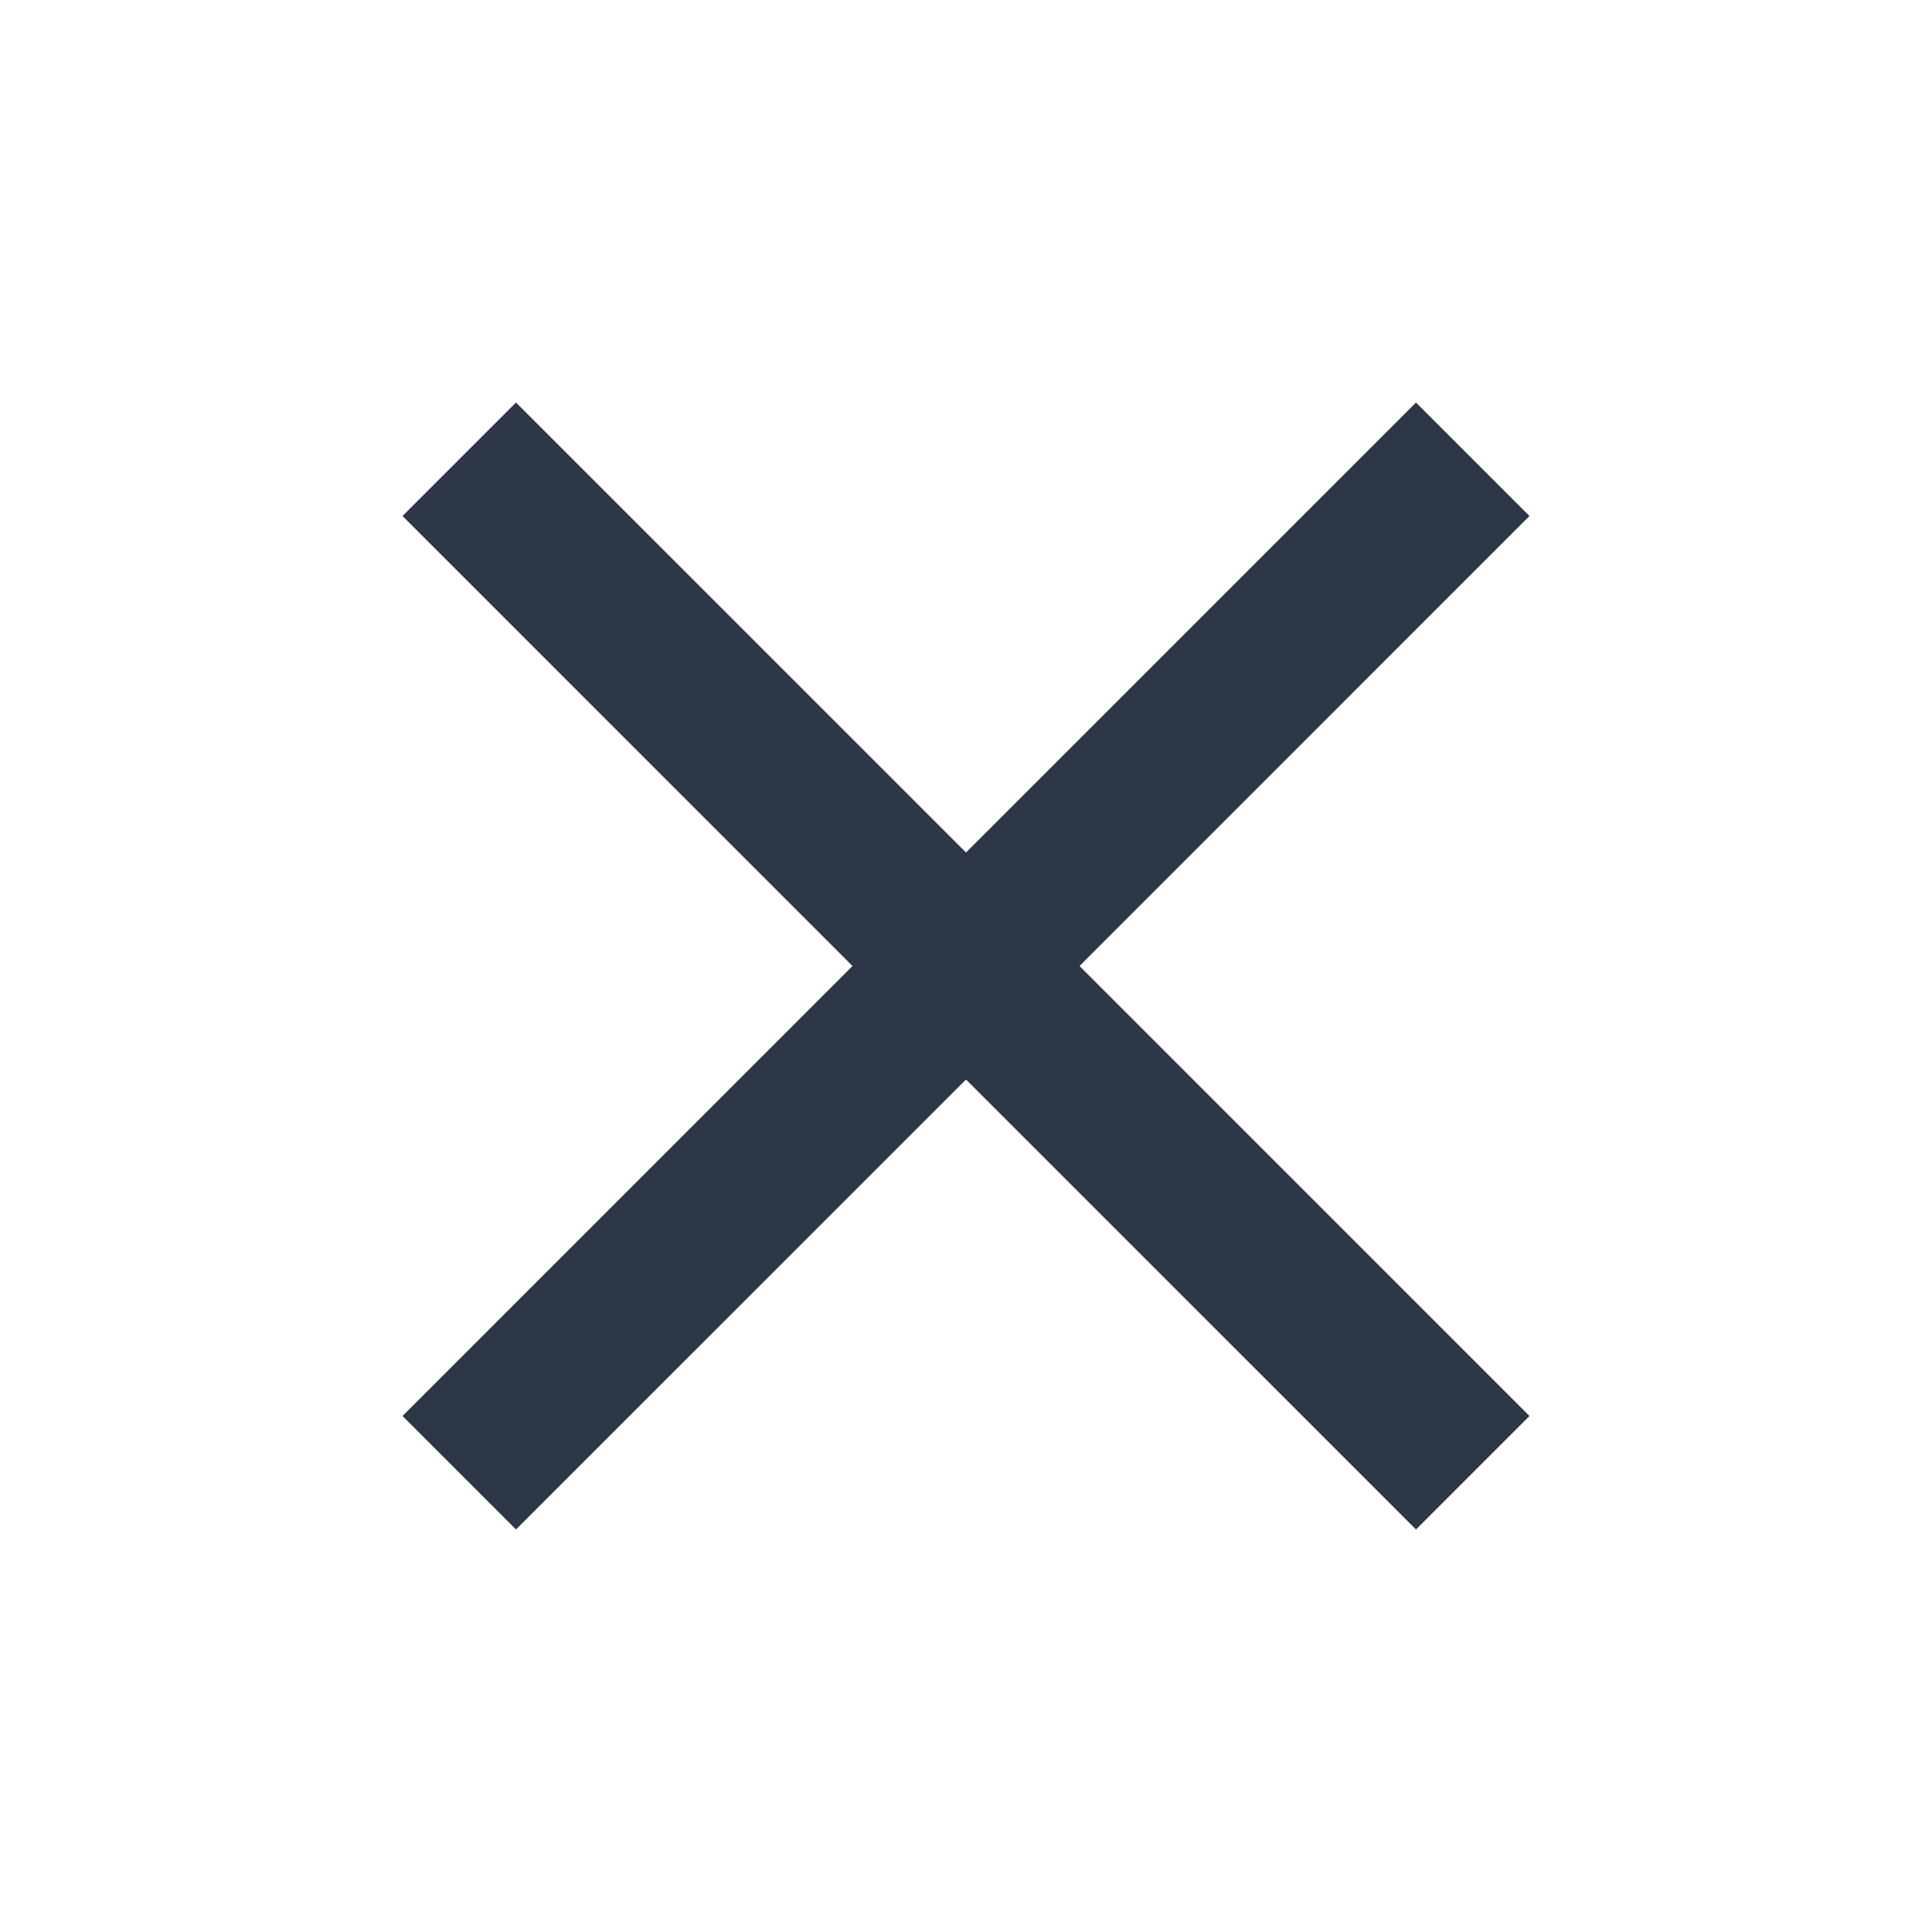
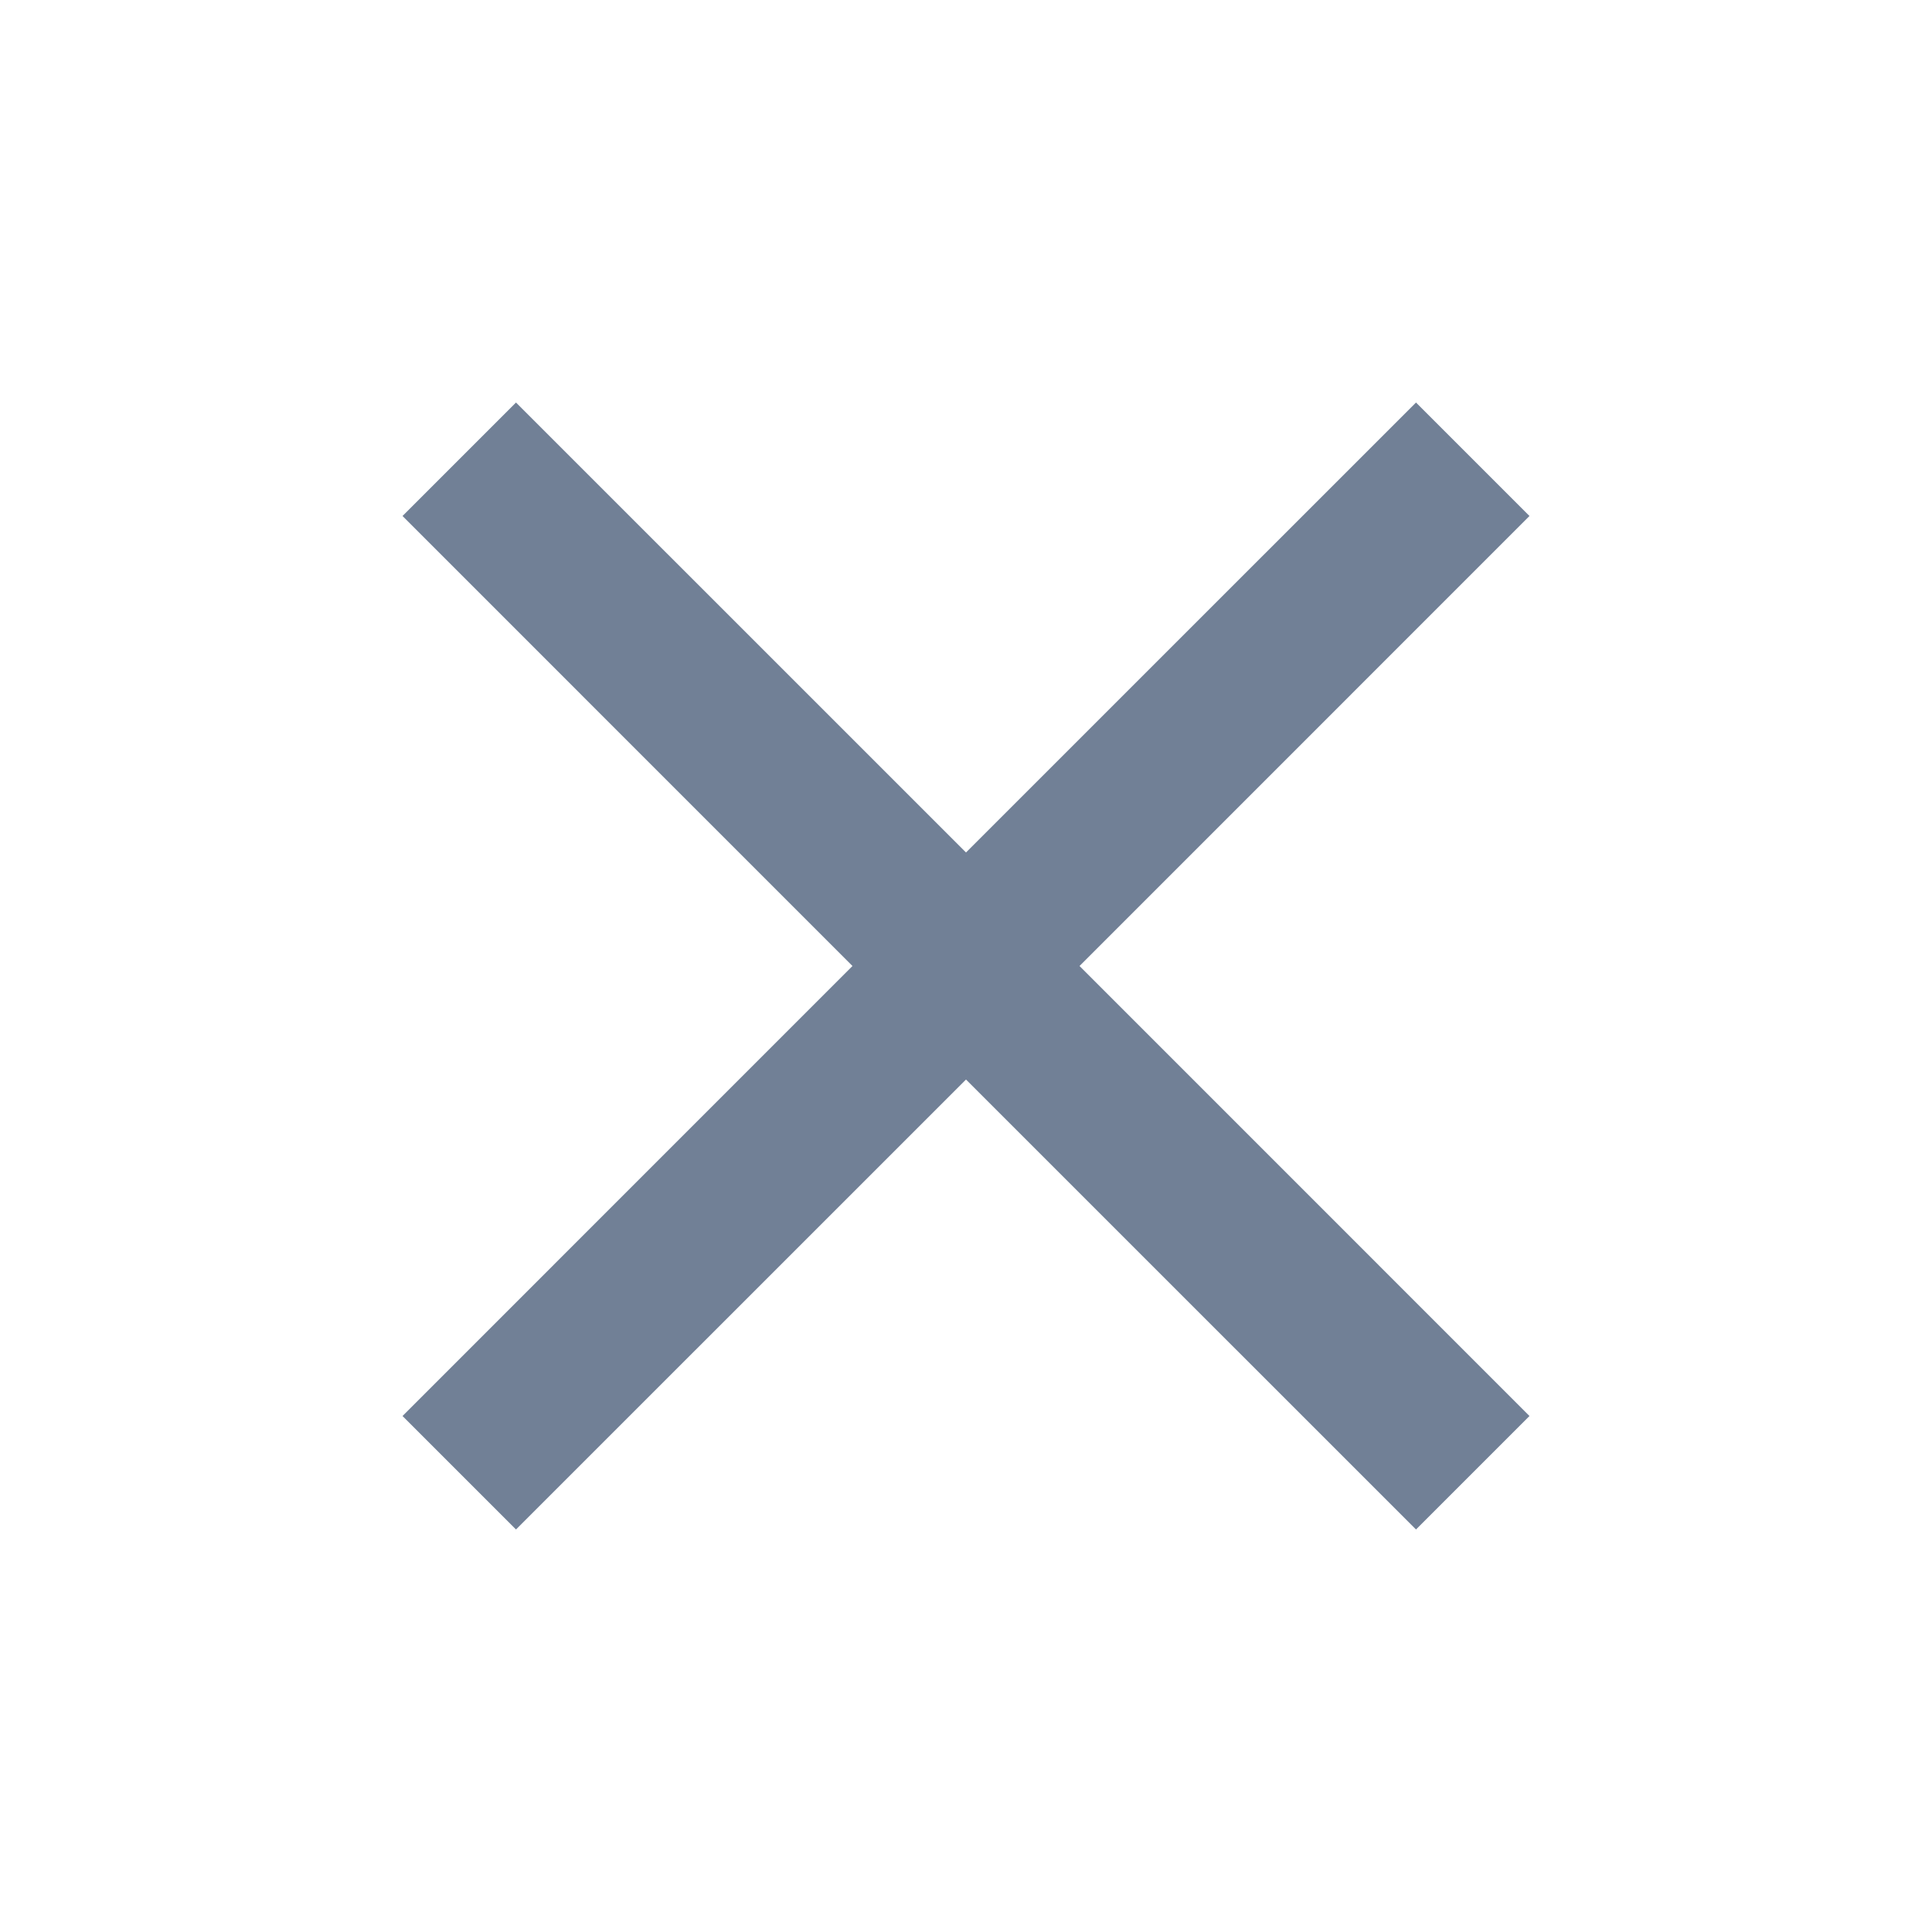
<svg xmlns="http://www.w3.org/2000/svg" width="38" height="38" viewBox="0 0 38 38" fill="none">
  <g id="icon-close">
-     <path id="icon/navigation/close_24px" d="M30.083 10.149L27.851 7.917L19 16.767L10.149 7.917L7.917 10.149L16.767 19L7.917 27.851L10.149 30.083L19 21.233L27.851 30.083L30.083 27.851L21.233 19L30.083 10.149Z" fill="#2D3748" />
+     <path id="icon/navigation/close_24px" d="M30.083 10.149L27.851 7.917L19 16.767L10.149 7.917L7.917 10.149L16.767 19L7.917 27.851L10.149 30.083L19 21.233L27.851 30.083L30.083 27.851L21.233 19L30.083 10.149Z" fill="#718096" />
  </g>
</svg>
